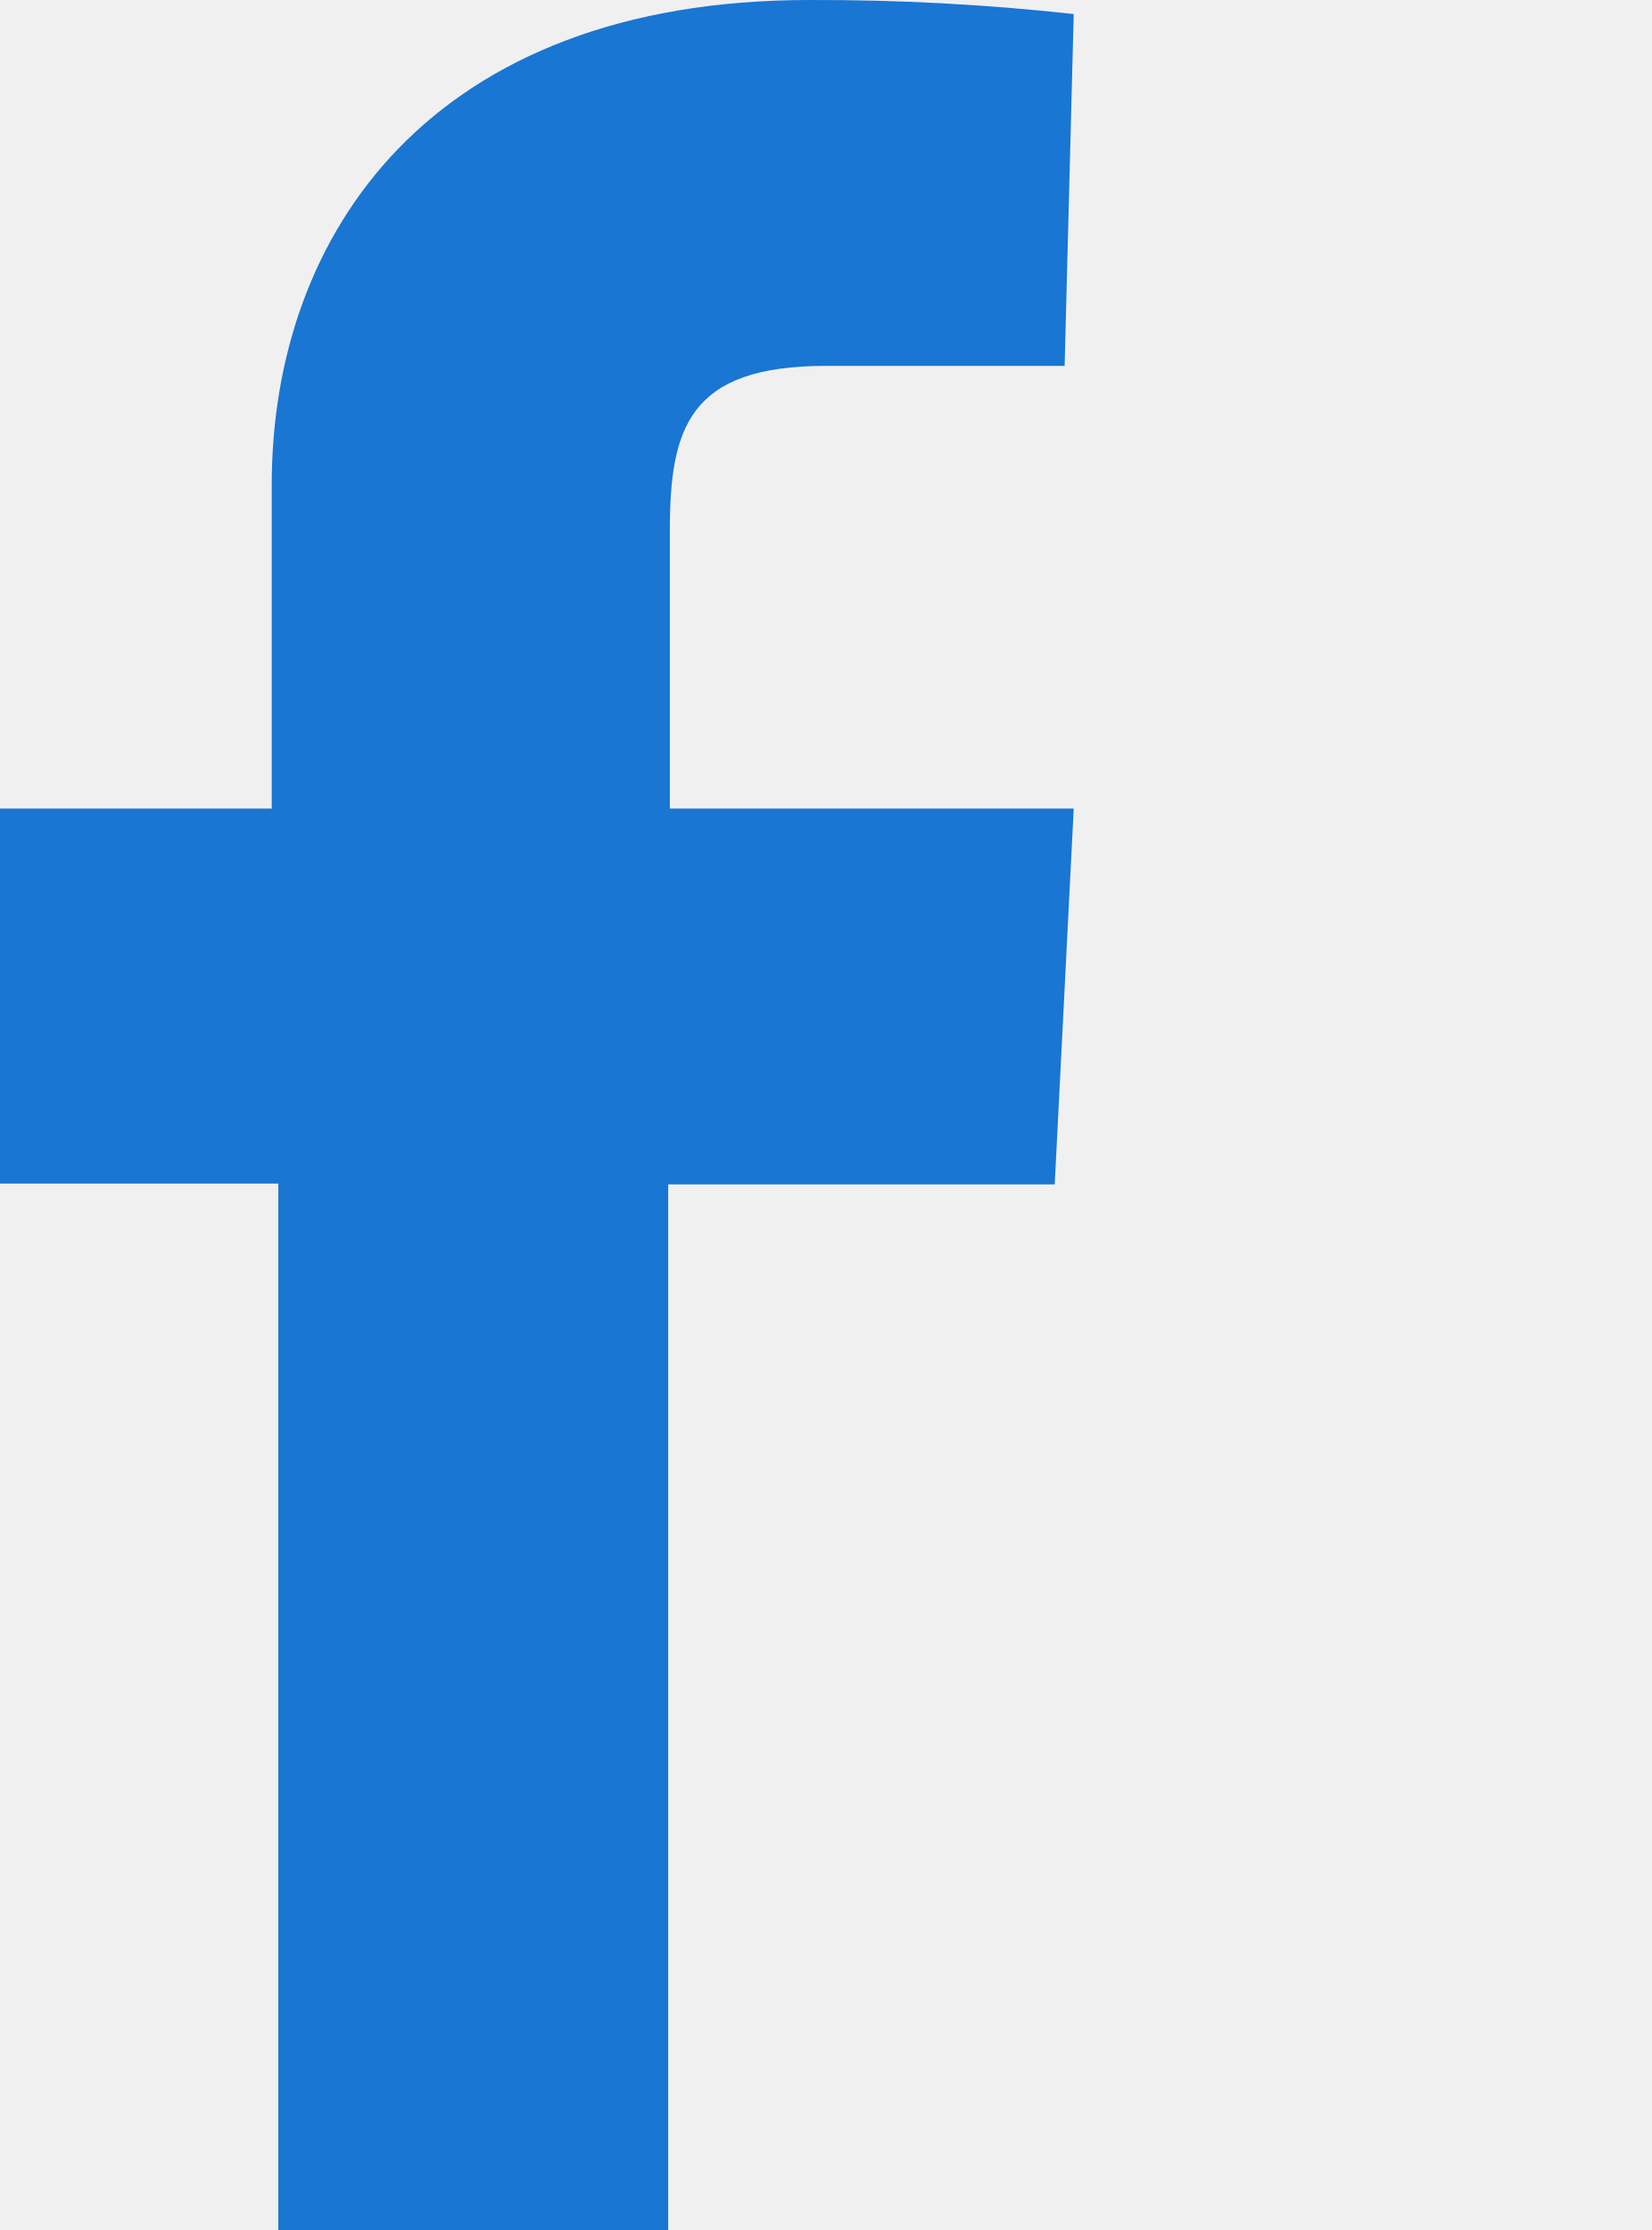
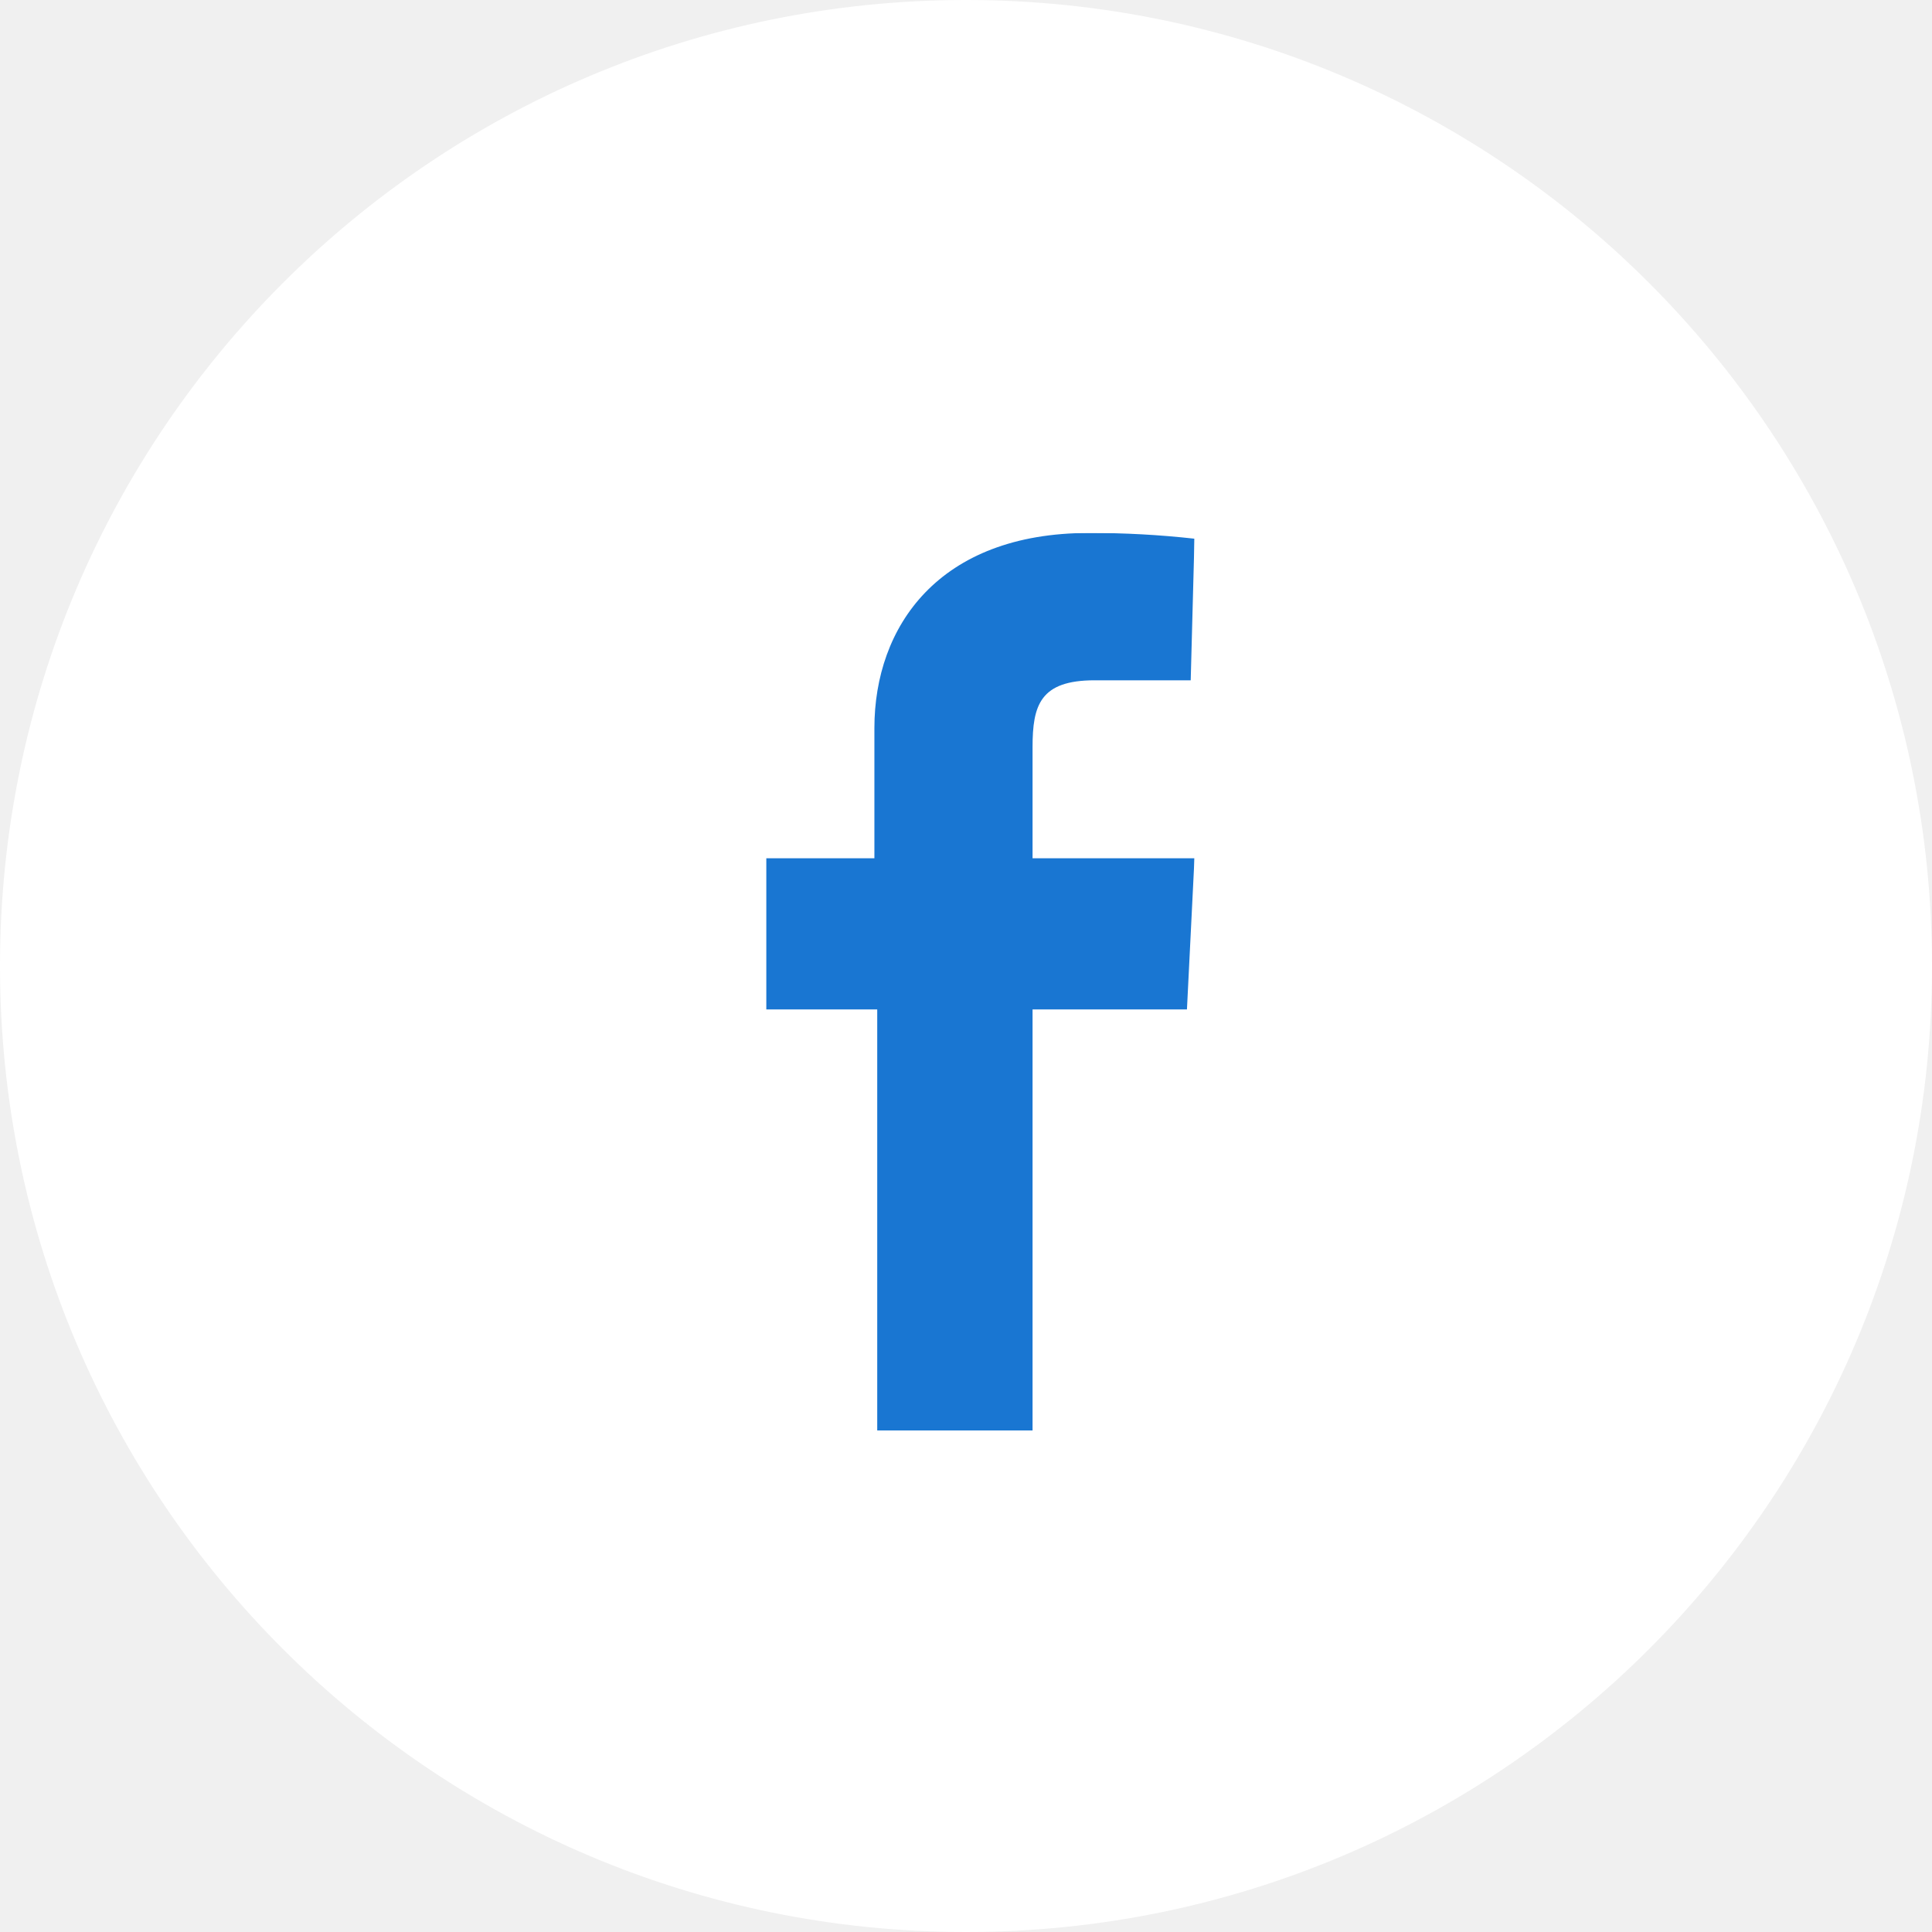
- <svg xmlns="http://www.w3.org/2000/svg" id="facebook" viewBox="0 0 20 27" xml:space="preserve" width="100%" height="100%" preserveAspectRatio="xMaxYMax">
+ <svg xmlns="http://www.w3.org/2000/svg" xmlns:xlink="http://www.w3.org/1999/xlink" width="58px" height="58px" viewBox="0 0 58 58" version="1.1">
  <defs>
-     <style>
-       #facebook .cls-1 {
-       fill: #1976d2;
-       }
-     </style>
+     <polygon id="path-1" points="0 26.943 12.859 26.943 12.859 5.74468086e-05 0 5.74468086e-05" />
  </defs>
-   <path class="cls-1" d="M3.37,27V14.33H0V9.79H3.29V5.87C3.29,2.82,5.23,0,9.8,0A28.42,28.42,0,0,1,13,.17L12.89,4.43H10c-1.66,0-1.89.75-1.89,2V9.79H13l-0.23,4.55H8.09V27H3.37Z" transform="translate(0 0)" />
+   <g id="Desktop" stroke="none" stroke-width="1" fill="none" fill-rule="evenodd">
+     <g id="Elements" transform="translate(-241, -122)">
+       <g id="facebook" transform="translate(241, 122)">
+         <g id="FACEBOOK">
+           <ellipse id="Oval-11-Copy-2" fill="#FFFFFF" cx="29" cy="29" rx="29" ry="29" />
+           <g id="facebook" transform="translate(23, 16)">
+             <mask id="mask-2" fill="white">
+               <use xlink:href="#path-1" />
+             </mask>
+             <g id="Clip-2" />
+             <path d="M3.335,26.943 L3.335,14.304 L0,14.304 L0,9.766 L3.25,9.766 L3.25,5.86 C3.25,2.815 5.172,5.74468086e-05 9.693,5.74468086e-05 C10.751,-0.003 11.807,0.055 12.859,0.172 L12.746,4.423 L9.863,4.423 C8.224,4.423 7.998,5.17 7.998,6.434 L7.998,9.766 L12.859,9.766 L12.633,14.304 L7.998,14.304 L7.998,26.943 L3.307,26.943 L3.335,26.943 Z" id="Fill-1" fill="#1976D2" mask="url(#mask-2)" />
+           </g>
+         </g>
+       </g>
+     </g>
+   </g>
</svg>
